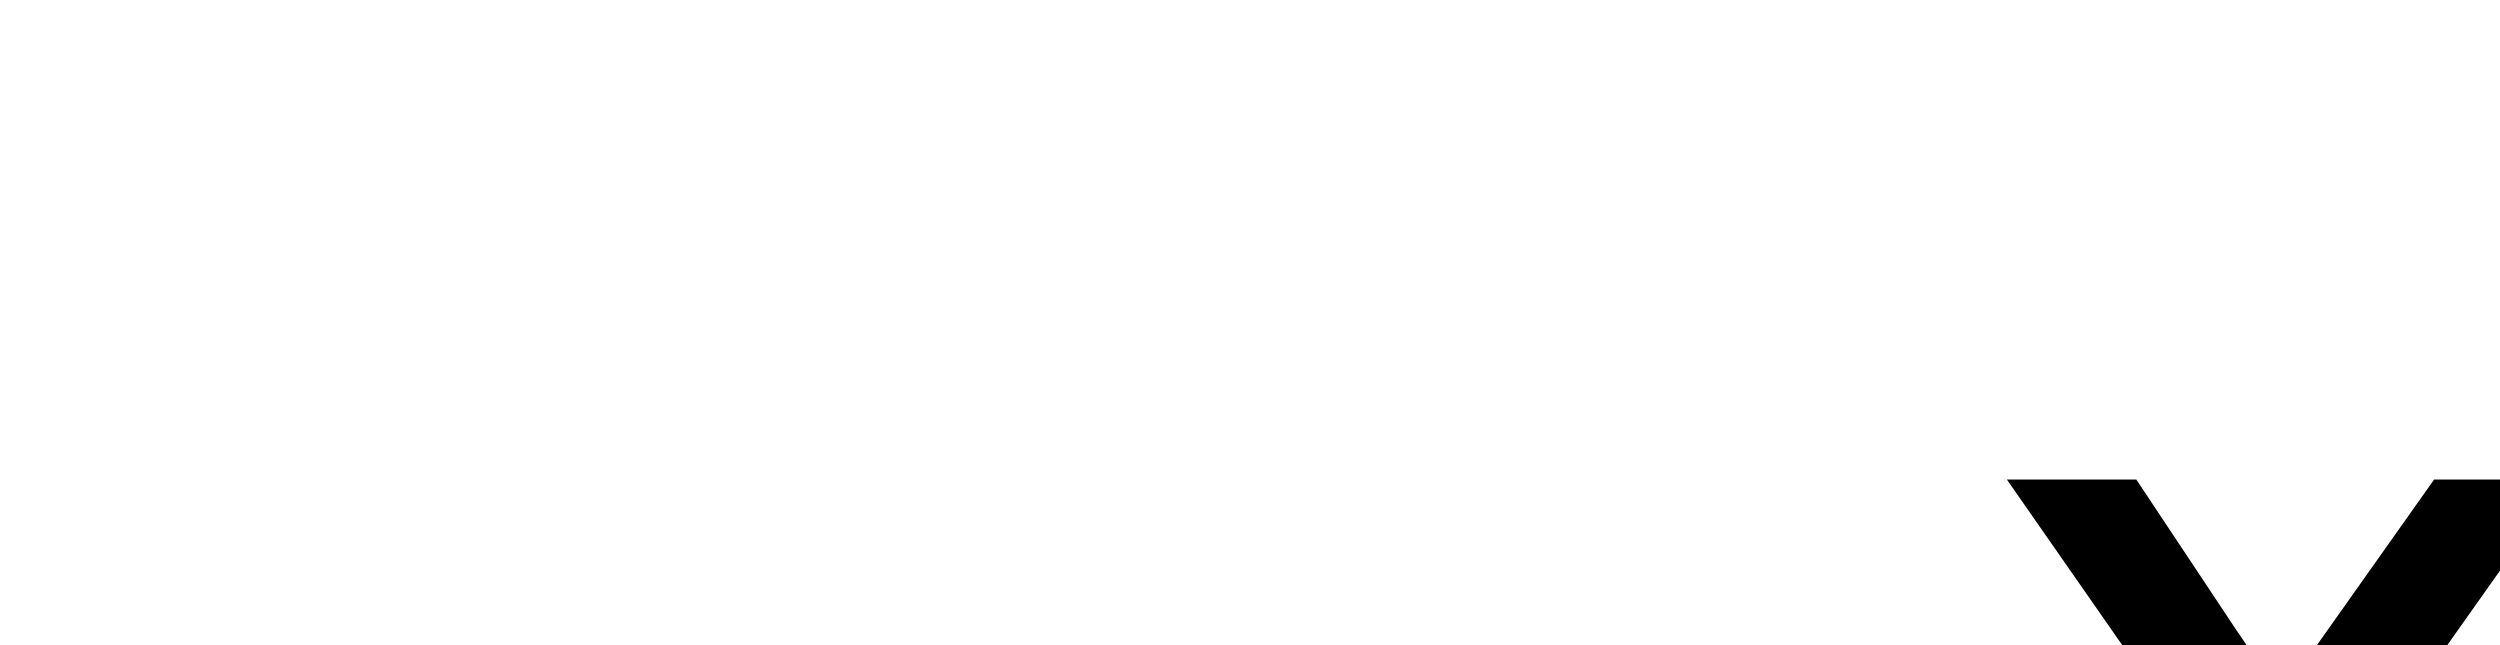
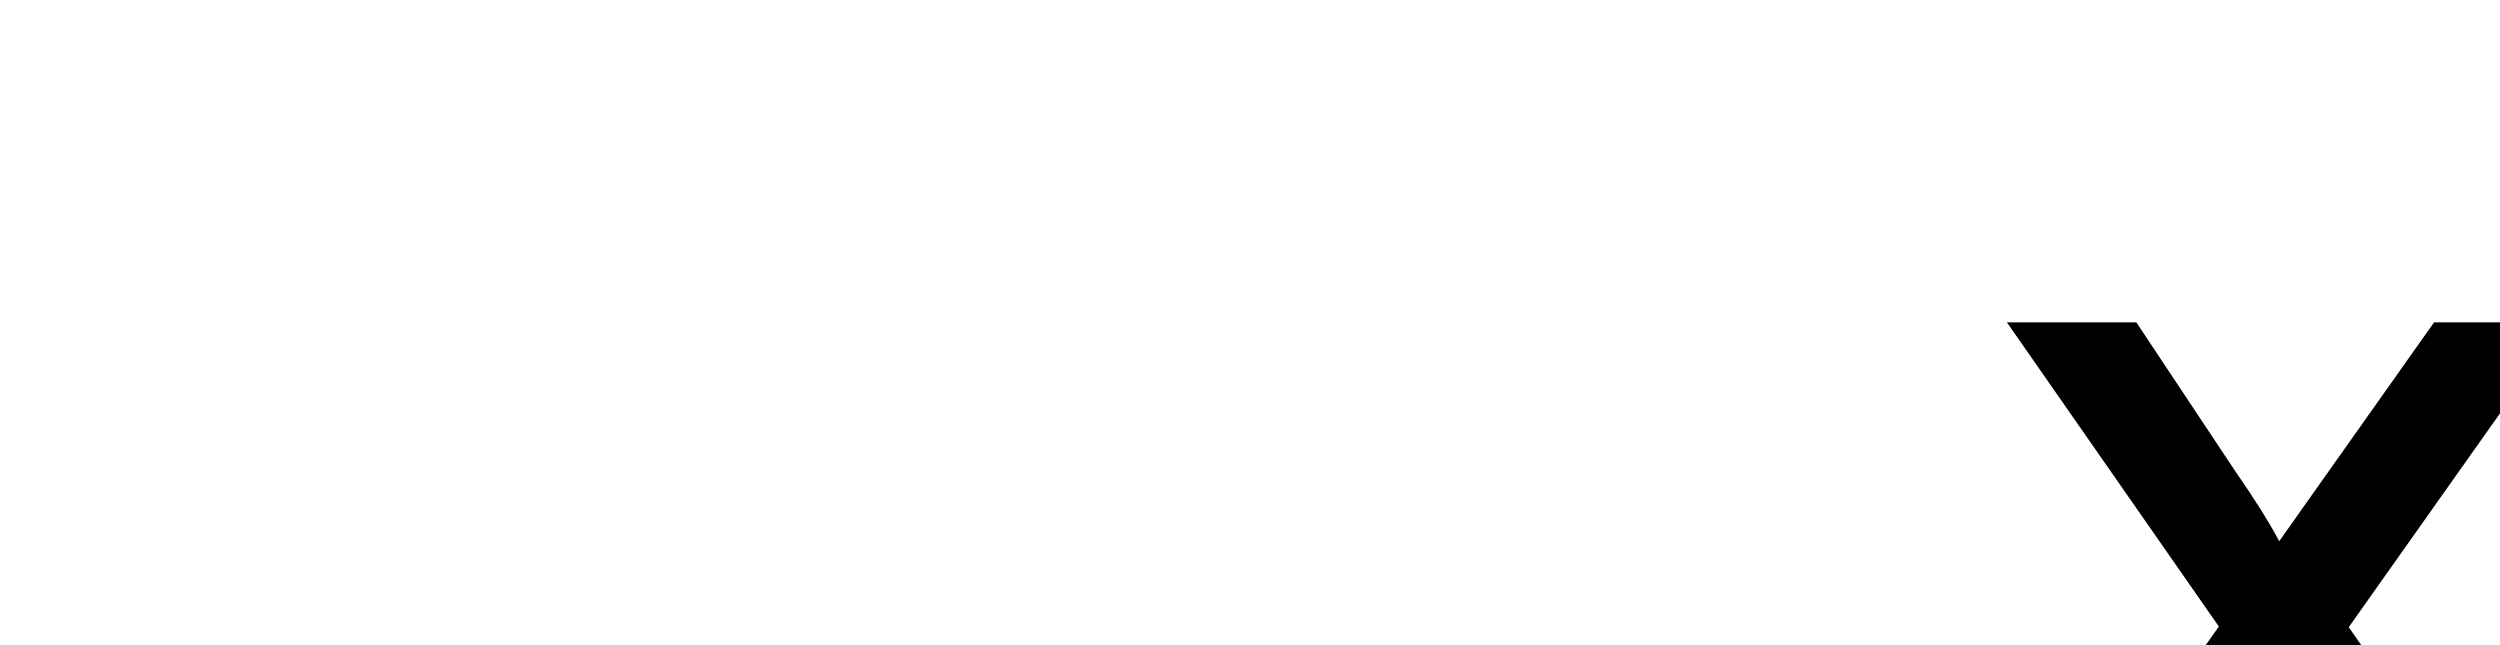
<svg width="159" height="41" viewBox="-0.506 -0.5 159 41" xml:space="preserve">
-   <g transform="translate(126,30)">
+   <g transform="translate(126,20)">
    <path d="M0,40l14.613-20.652L1.132,0h8.233l6.303,9.485c1.211,1.741,2.139,3.219,2.783,4.436c1.164-1.645,2.201-3.111,3.113-4.4    L28.302,0h8.288L22.874,19.389L37.232,40h-8.231l-8.253-12.284l-1.79-3.011L8.29,40H0z" />
    <path d="M40.251,40l14.613-20.652L41.384,0h8.232l6.303,9.485c1.21,1.741,2.138,3.219,2.783,4.436    c1.164-1.645,2.201-3.111,3.113-4.4L68.553,0h8.288L63.125,19.389L77.484,40h-8.231L61,27.716l-1.791-3.011L48.542,40H40.251z" />
    <path d="M120.754,40l14.613-20.652L121.887,0h8.232l6.303,9.485c1.211,1.741,2.139,3.219,2.783,4.436    c1.163-1.645,2.201-3.111,3.113-4.4L149.056,0h8.288l-13.716,19.389L157.988,40h-8.231l-8.253-12.284l-1.79-3.011L129.044,40    H120.754z" />
    <path d="M80.503,40l14.612-20.652L81.635,0h8.232l6.303,9.485c1.211,1.741,2.139,3.219,2.783,4.436    c1.164-1.645,2.201-3.111,3.113-4.4L108.805,0h8.288l-13.717,19.389L117.736,40h-8.231l-8.253-12.284l-1.79-3.011L88.793,40    H80.503z" />
  </g>
</svg>
